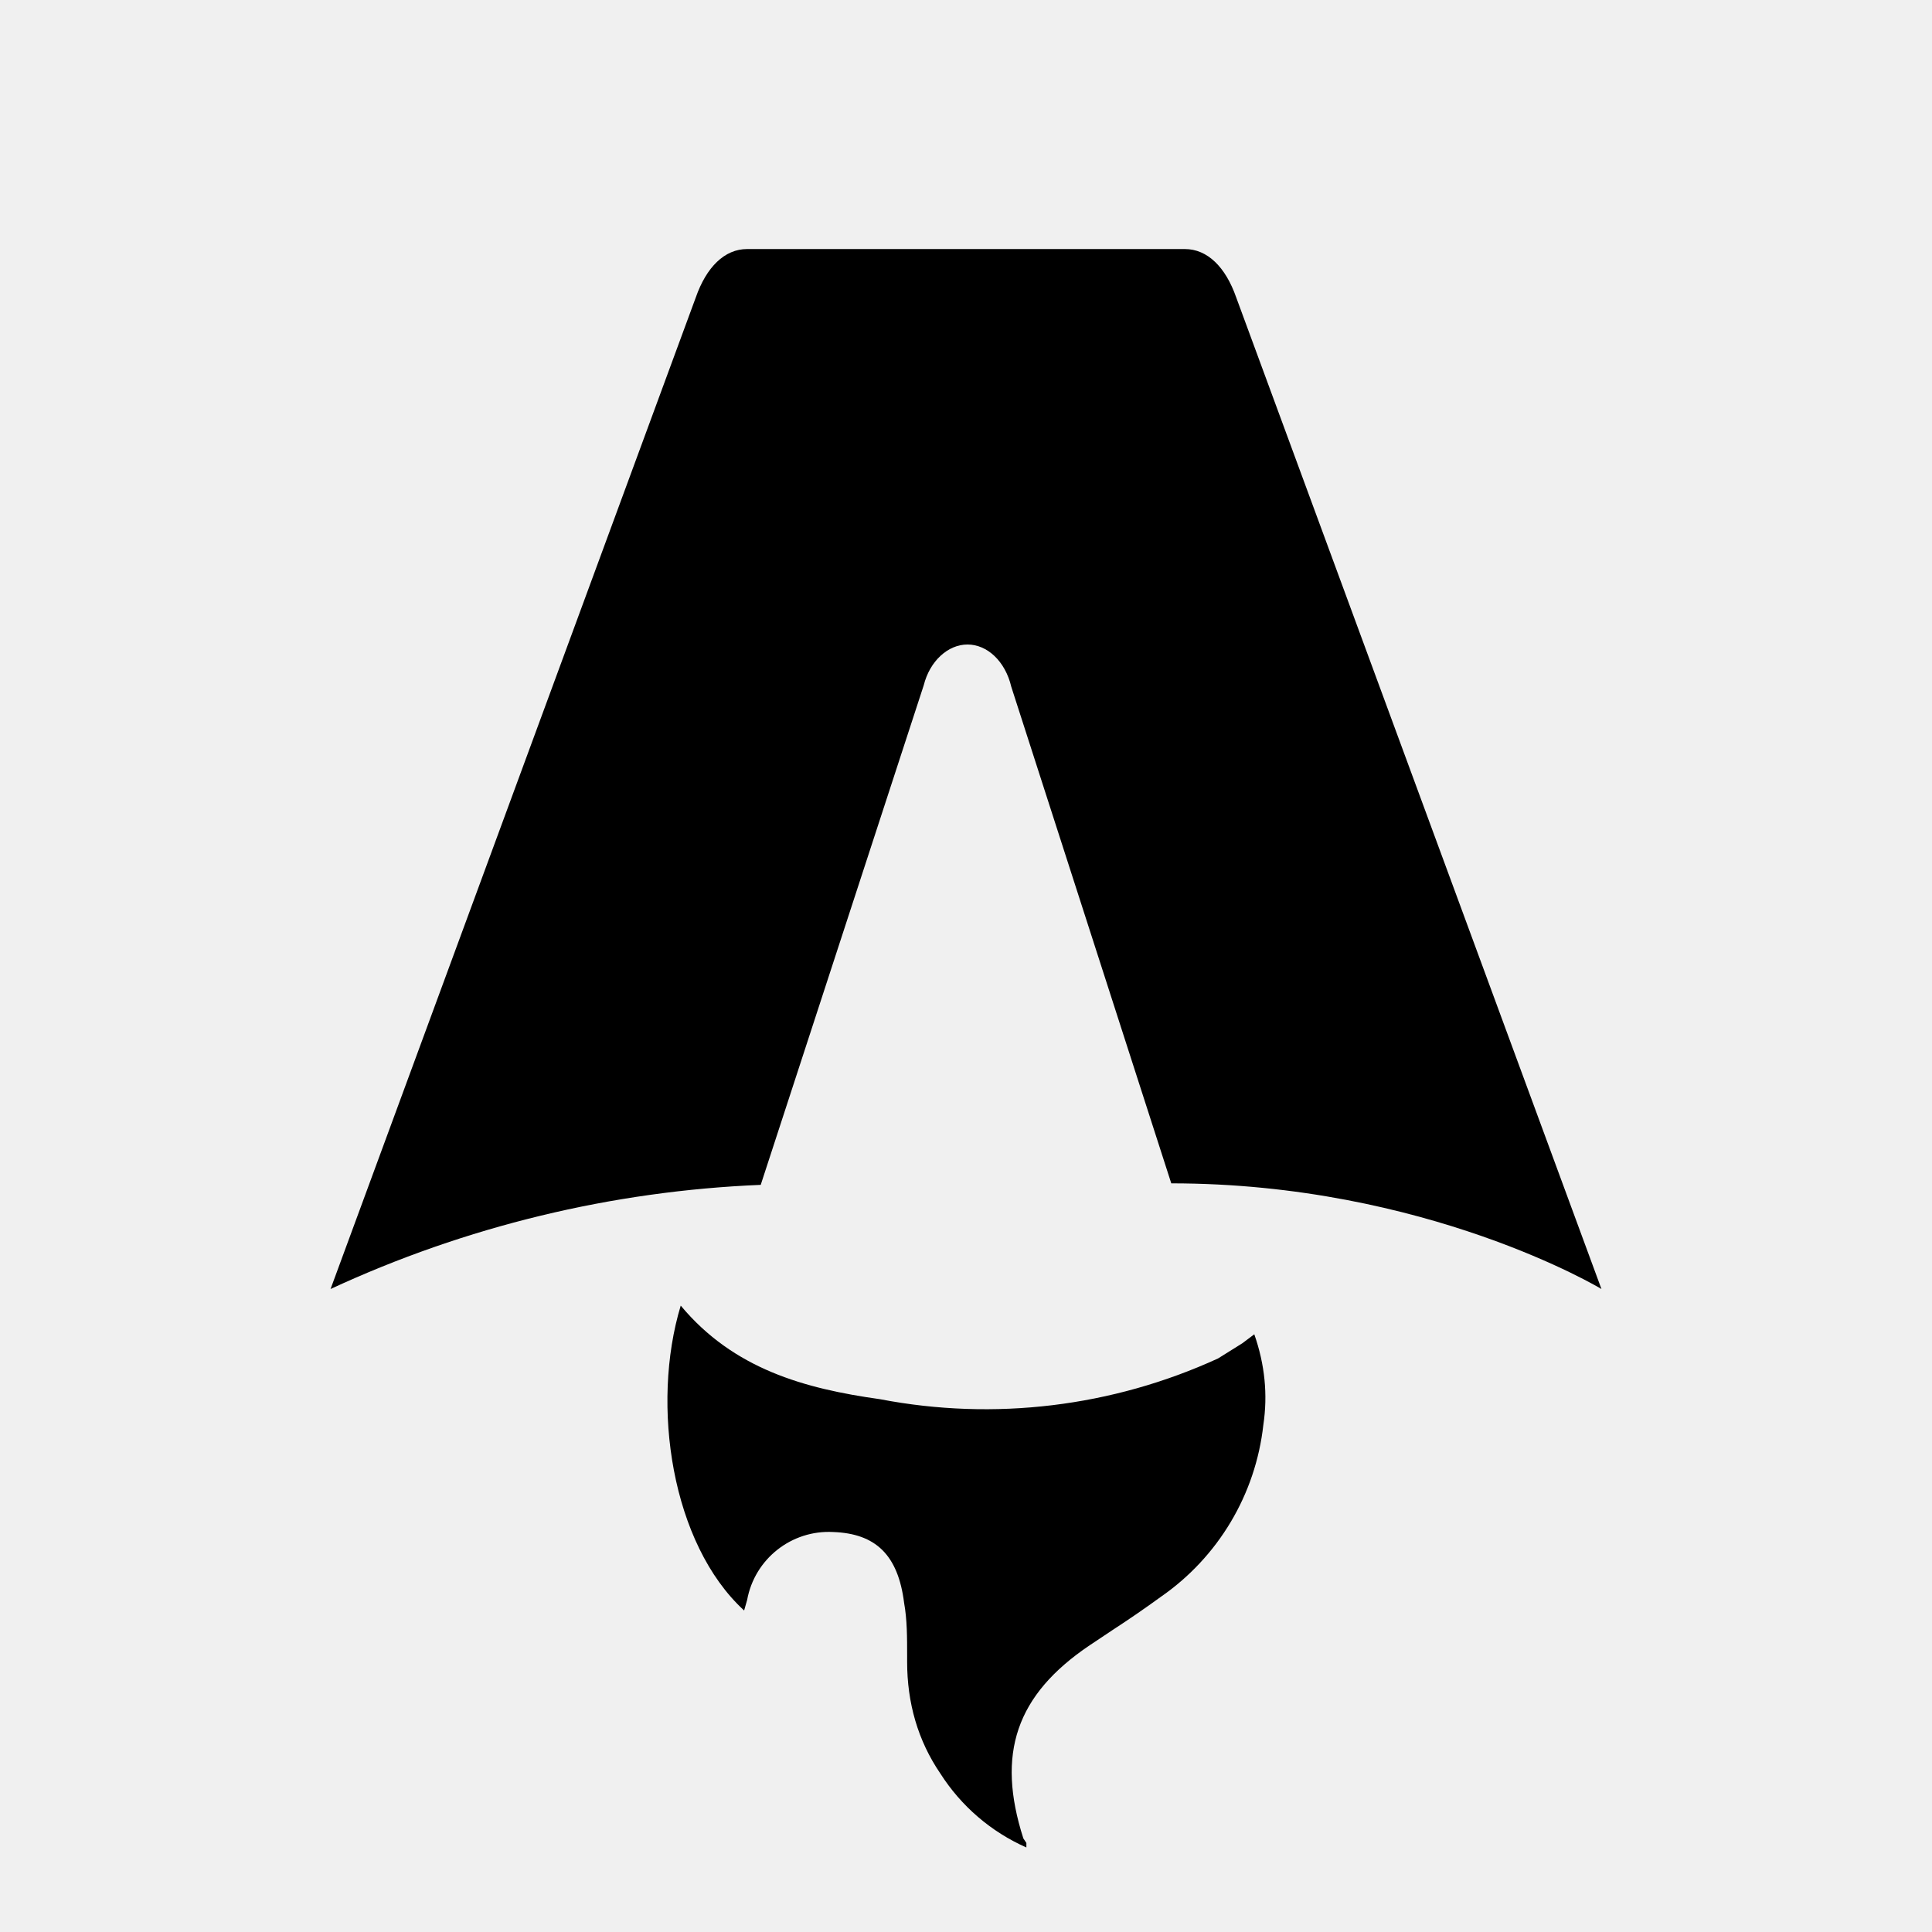
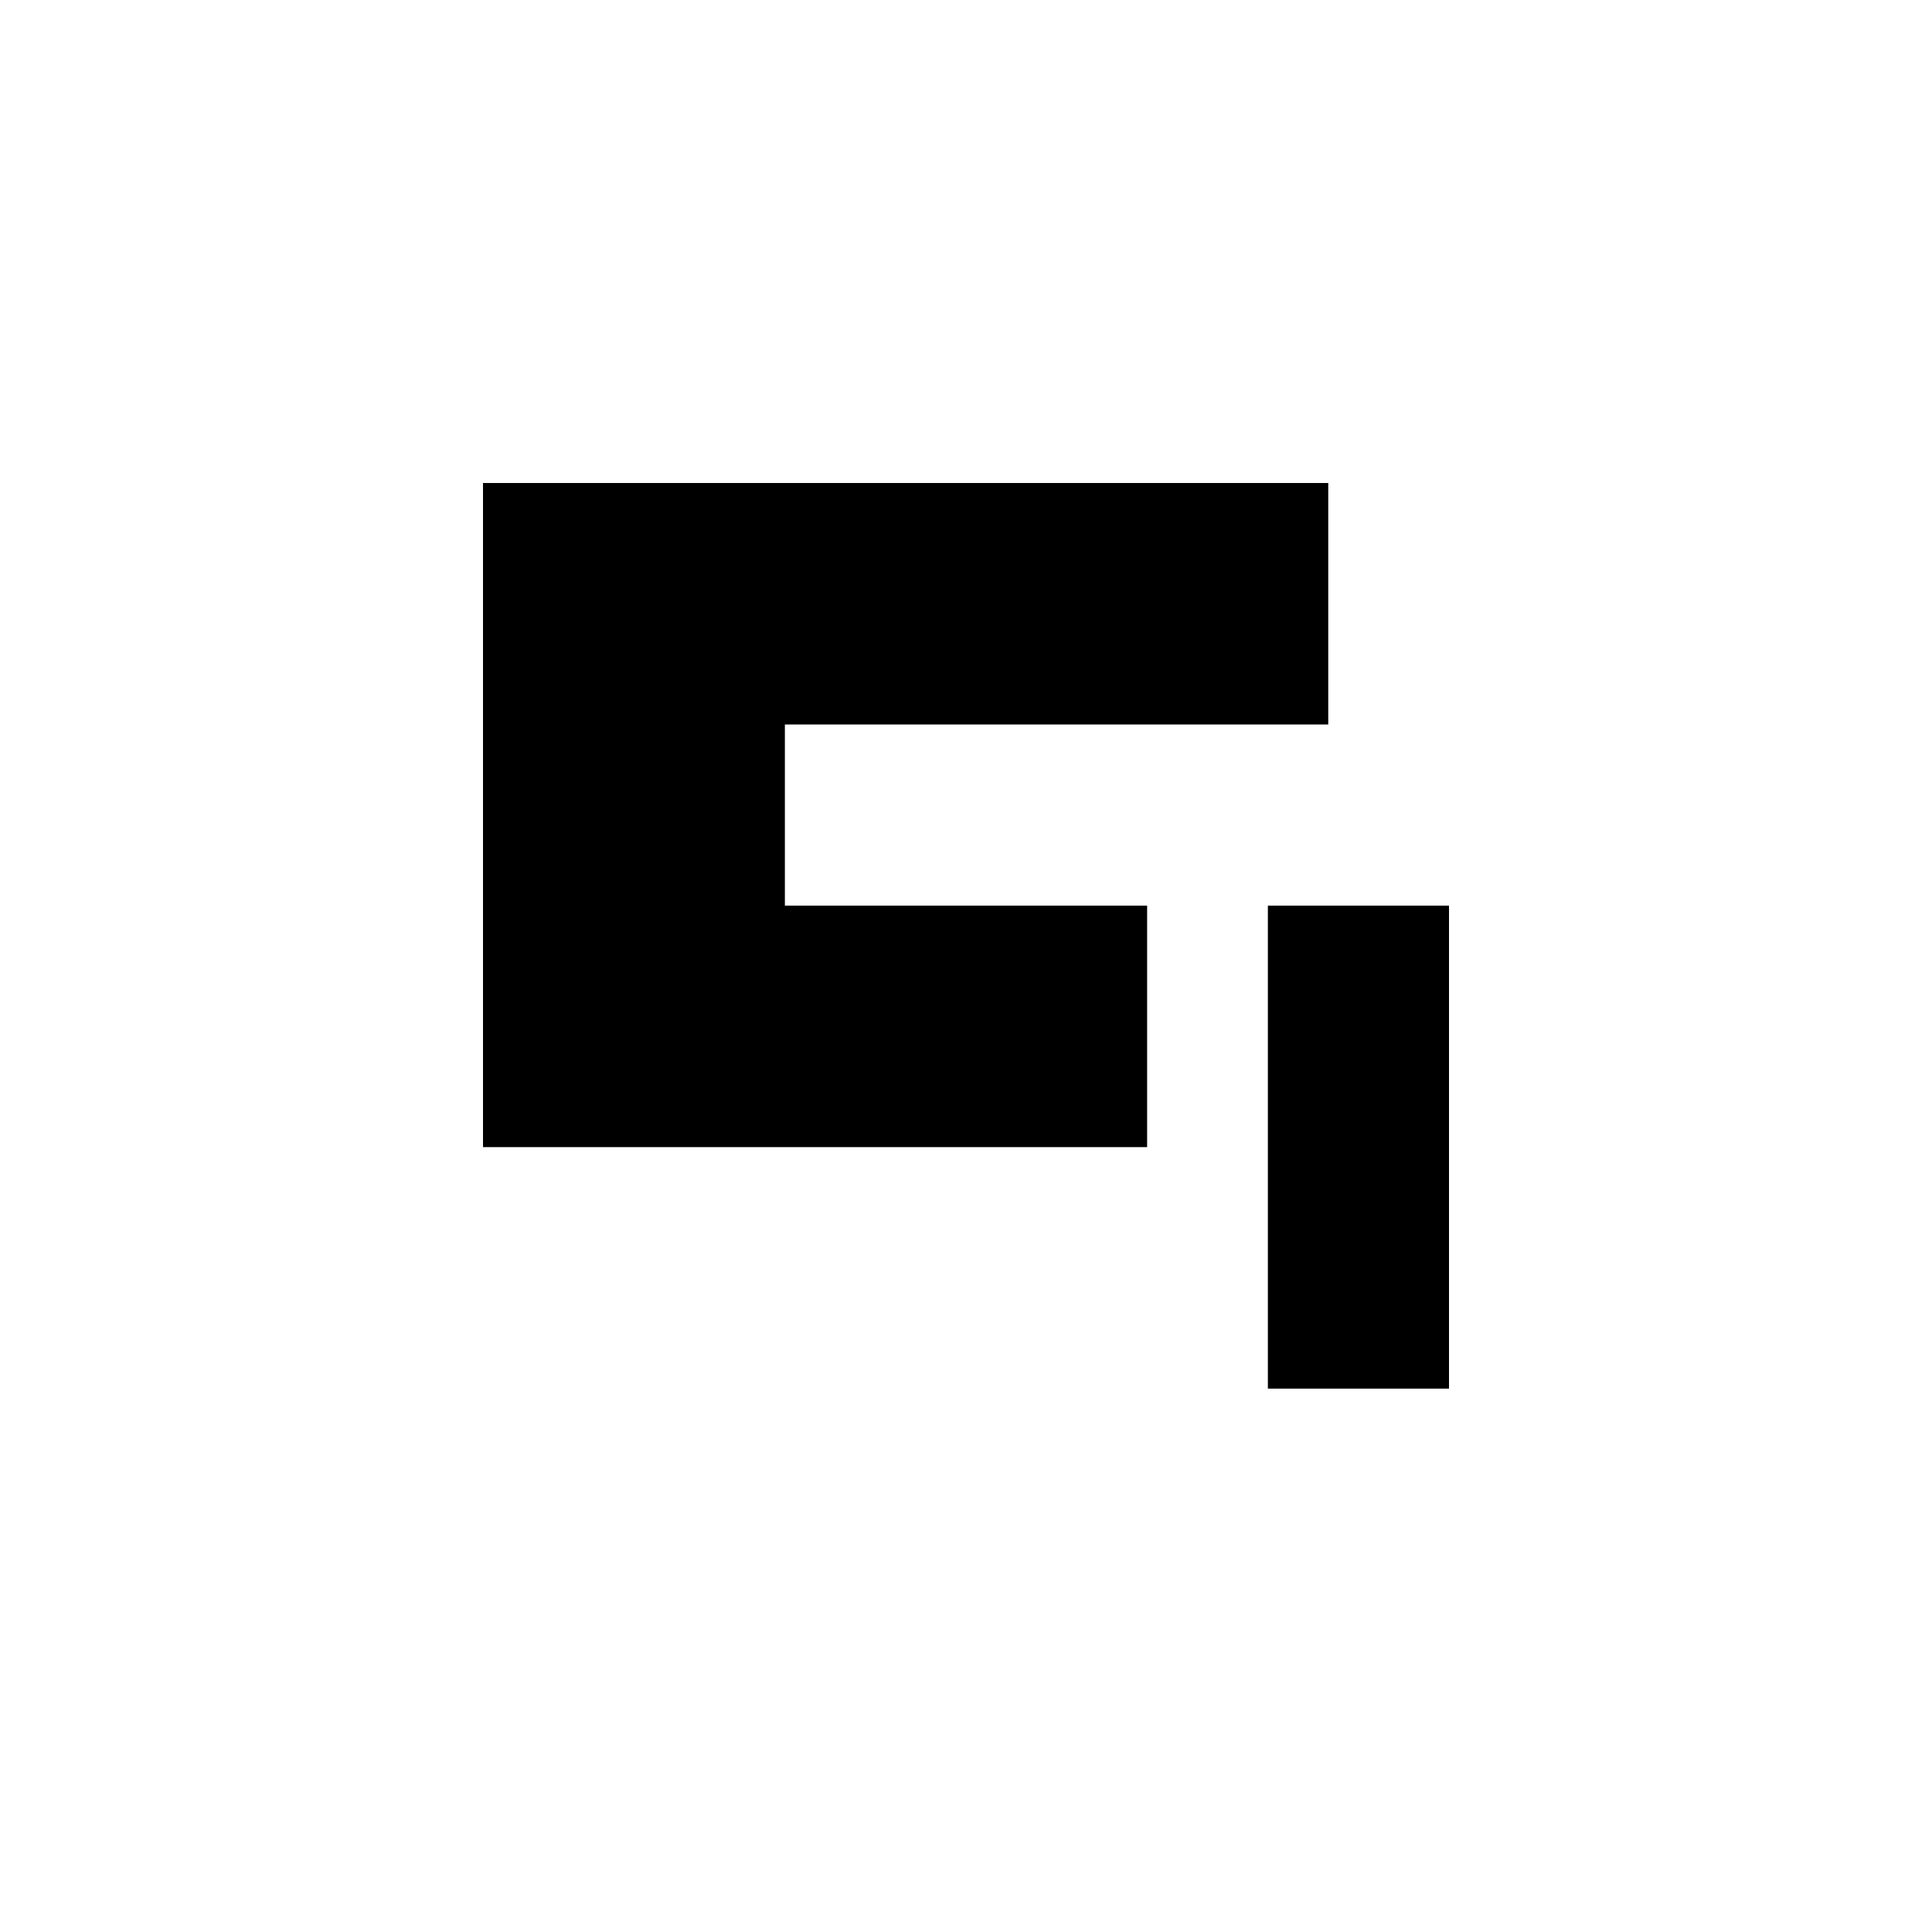
- <svg xmlns="http://www.w3.org/2000/svg" fill="none" viewBox="0 0 128 128">
-   <path d="M50.4 78.5a75.1 75.1 0 0 0-28.5 6.9l24.2-65.7c.7-2 1.9-3.2 3.4-3.2h29c1.5 0 2.7 1.2 3.4 3.2l24.2 65.7s-11.6-7-28.5-7L67 45.5c-.4-1.7-1.6-2.8-2.9-2.8-1.3 0-2.5 1.1-2.9 2.7L50.4 78.5Zm-1.1 28.2Zm-4.2-20.2c-2 6.6-.6 15.8 4.2 20.2a17.5 17.5 0 0 1 .2-.7 5.5 5.5 0 0 1 5.7-4.5c2.8.1 4.3 1.5 4.7 4.7.2 1.1.2 2.3.2 3.5v.4c0 2.7.7 5.2 2.2 7.4a13 13 0 0 0 5.7 4.9v-.3l-.2-.3c-1.8-5.6-.5-9.5 4.4-12.8l1.5-1a73 73 0 0 0 3.2-2.2 16 16 0 0 0 6.8-11.4c.3-2 .1-4-.6-6l-.8.6-1.6 1a37 37 0 0 1-22.4 2.7c-5-.7-9.7-2-13.2-6.2Z" />
+ <svg xmlns="http://www.w3.org/2000/svg" width="32" height="32" viewBox="0 0 32 32">
  <style>
-         path { fill: #000; }
-         @media (prefers-color-scheme: dark) {
-             path { fill: #FFF; }
-         }
-     </style>
+     path { fill: black; }
+     @media (prefers-color-scheme: dark) {
+       path { fill: white; }
+     }
+   </style>
+   <rect width="32" height="32" fill="white" />
+   <path d="M8 8h14v4h-9v3h6v4h-6v0h-5zM24 15h-3v8h3z" />
</svg>
